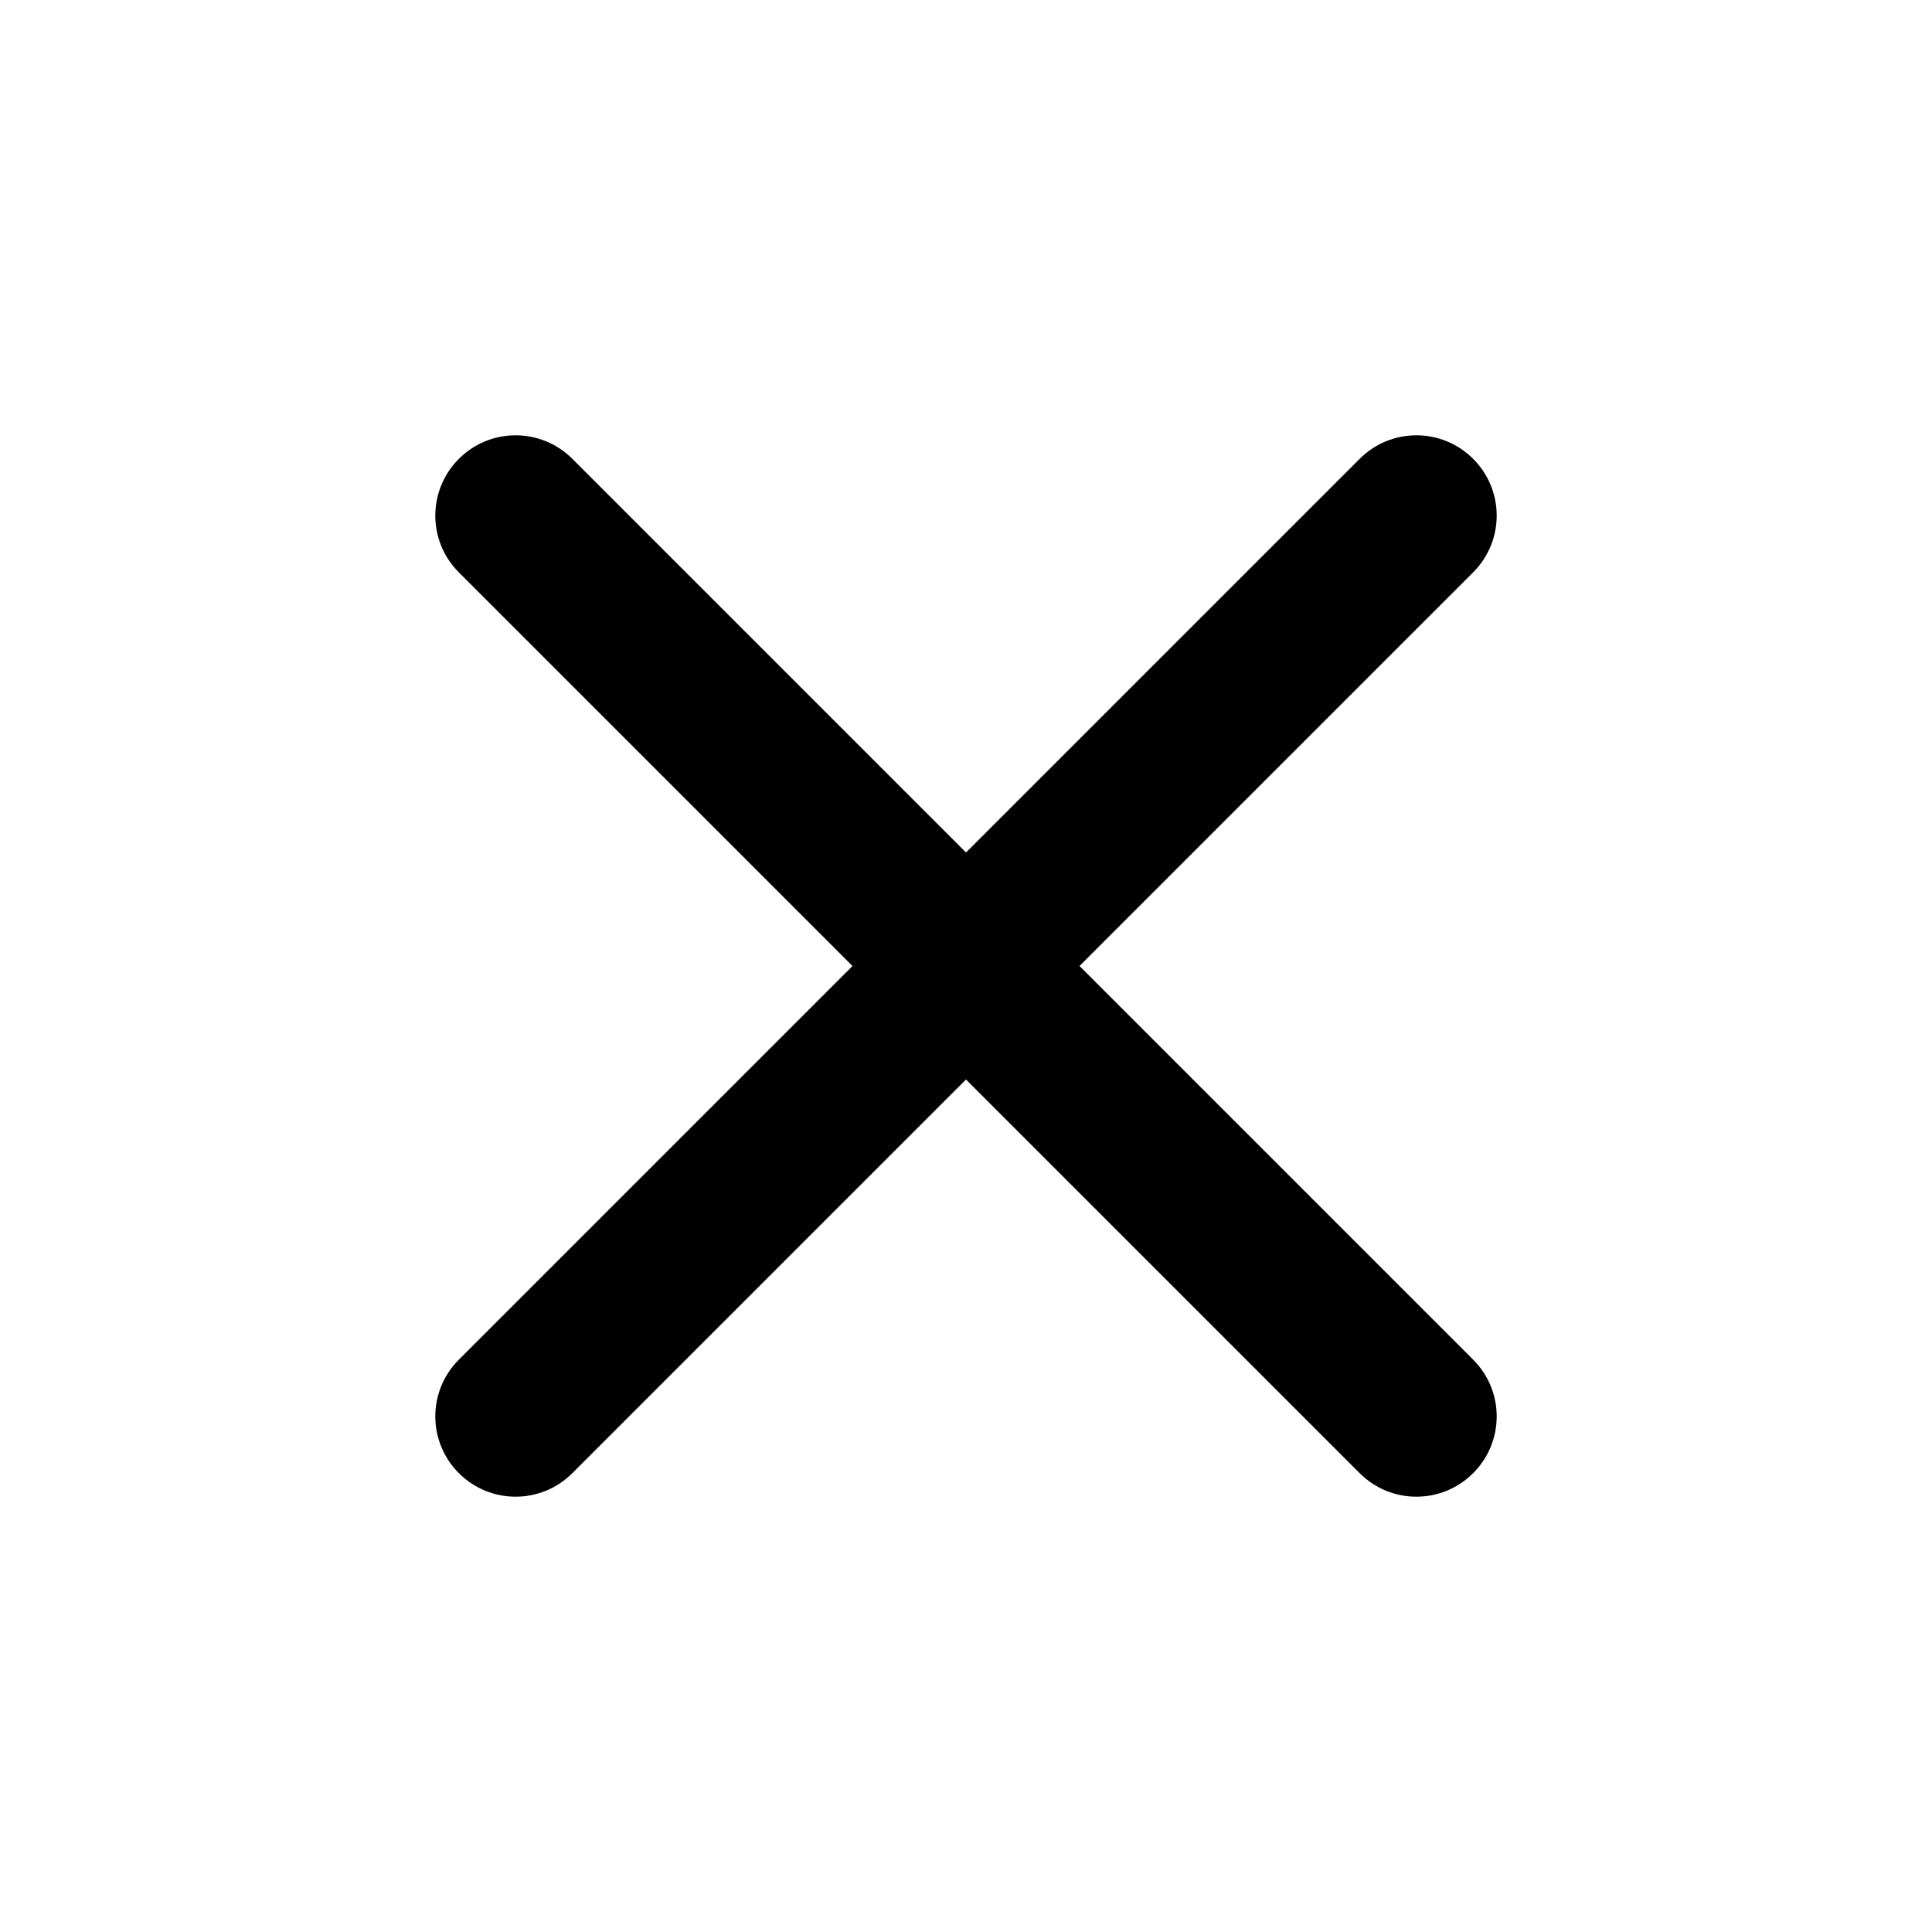
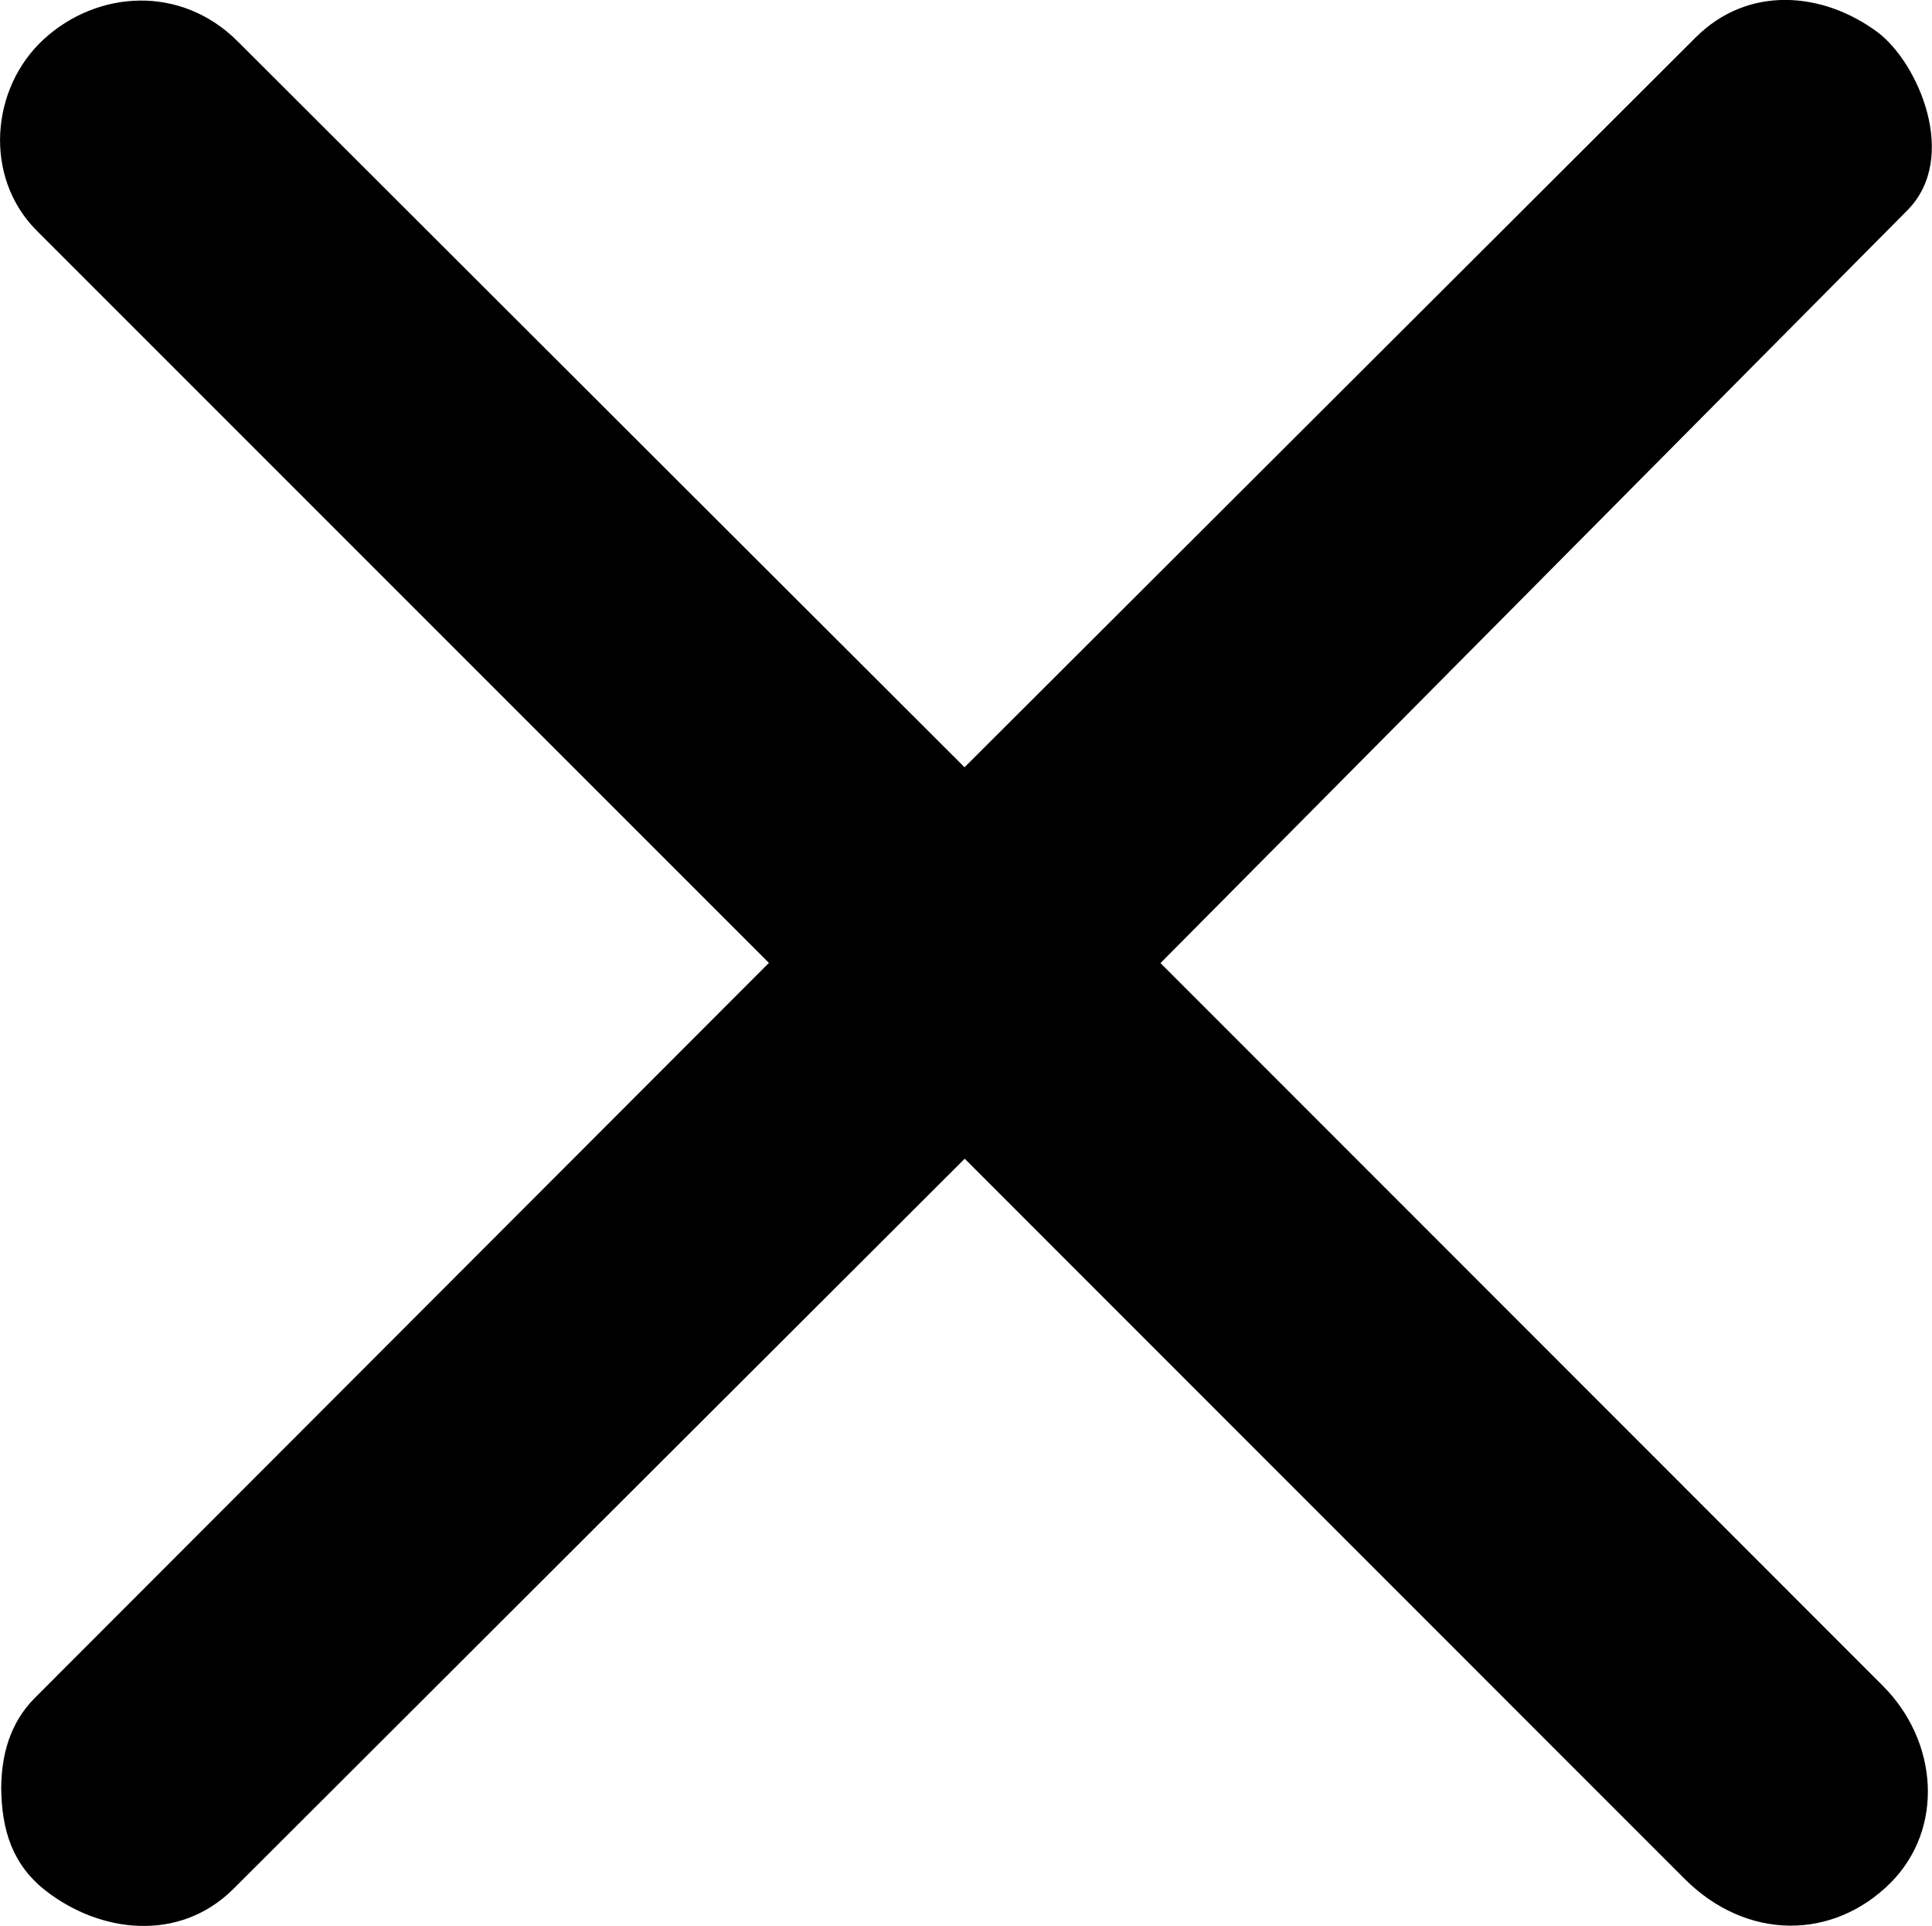
- <svg xmlns="http://www.w3.org/2000/svg" id="a" viewBox="0 0 24 24">
-   <defs>
-     <style>.b{fill:currentColor;}</style>
-   </defs>
-   <path class="b" d="M18.3,5.7c-.39-.39-1.02-.39-1.41,0l-4.89,4.89-4.89-4.89c-.39-.39-1.02-.39-1.41,0s-.39,1.02,0,1.41l4.89,4.89-4.89,4.89c-.39,.39-.39,1.02,0,1.41s1.02,.39,1.41,0l4.89-4.89,4.89,4.89c.39,.39,1.02,.39,1.41,0s.39-1.02,0-1.41l-4.89-4.89,4.89-4.89c.39-.39,.39-1.02,0-1.41Z" />
+ <svg xmlns="http://www.w3.org/2000/svg" viewBox="0 0 112.39 112.03">
+   <path d="M97.99,109.28l-41.87-41.88L13.58,109.87c-3.15,3.14-7.77,2.57-10.93.1-1.9-1.49-2.56-3.47-2.58-6,.02-1.84.48-3.72,1.94-5.19l42.72-42.77L2.14,13.42C-.98,10.3-.55,5.11,2.56,2.27s7.96-3.17,11.27.14l42.28,42.22L98.64,2.18c3.05-3.05,7.4-2.67,10.58-.31,2.36,1.76,4.78,7.3,1.73,10.37l-43.44,43.78,42.02,42.04c3.21,3.21,3.6,8.29.45,11.46-3.33,3.33-8.36,3.39-11.99-.24Z" fill="currentColor" />
</svg>
